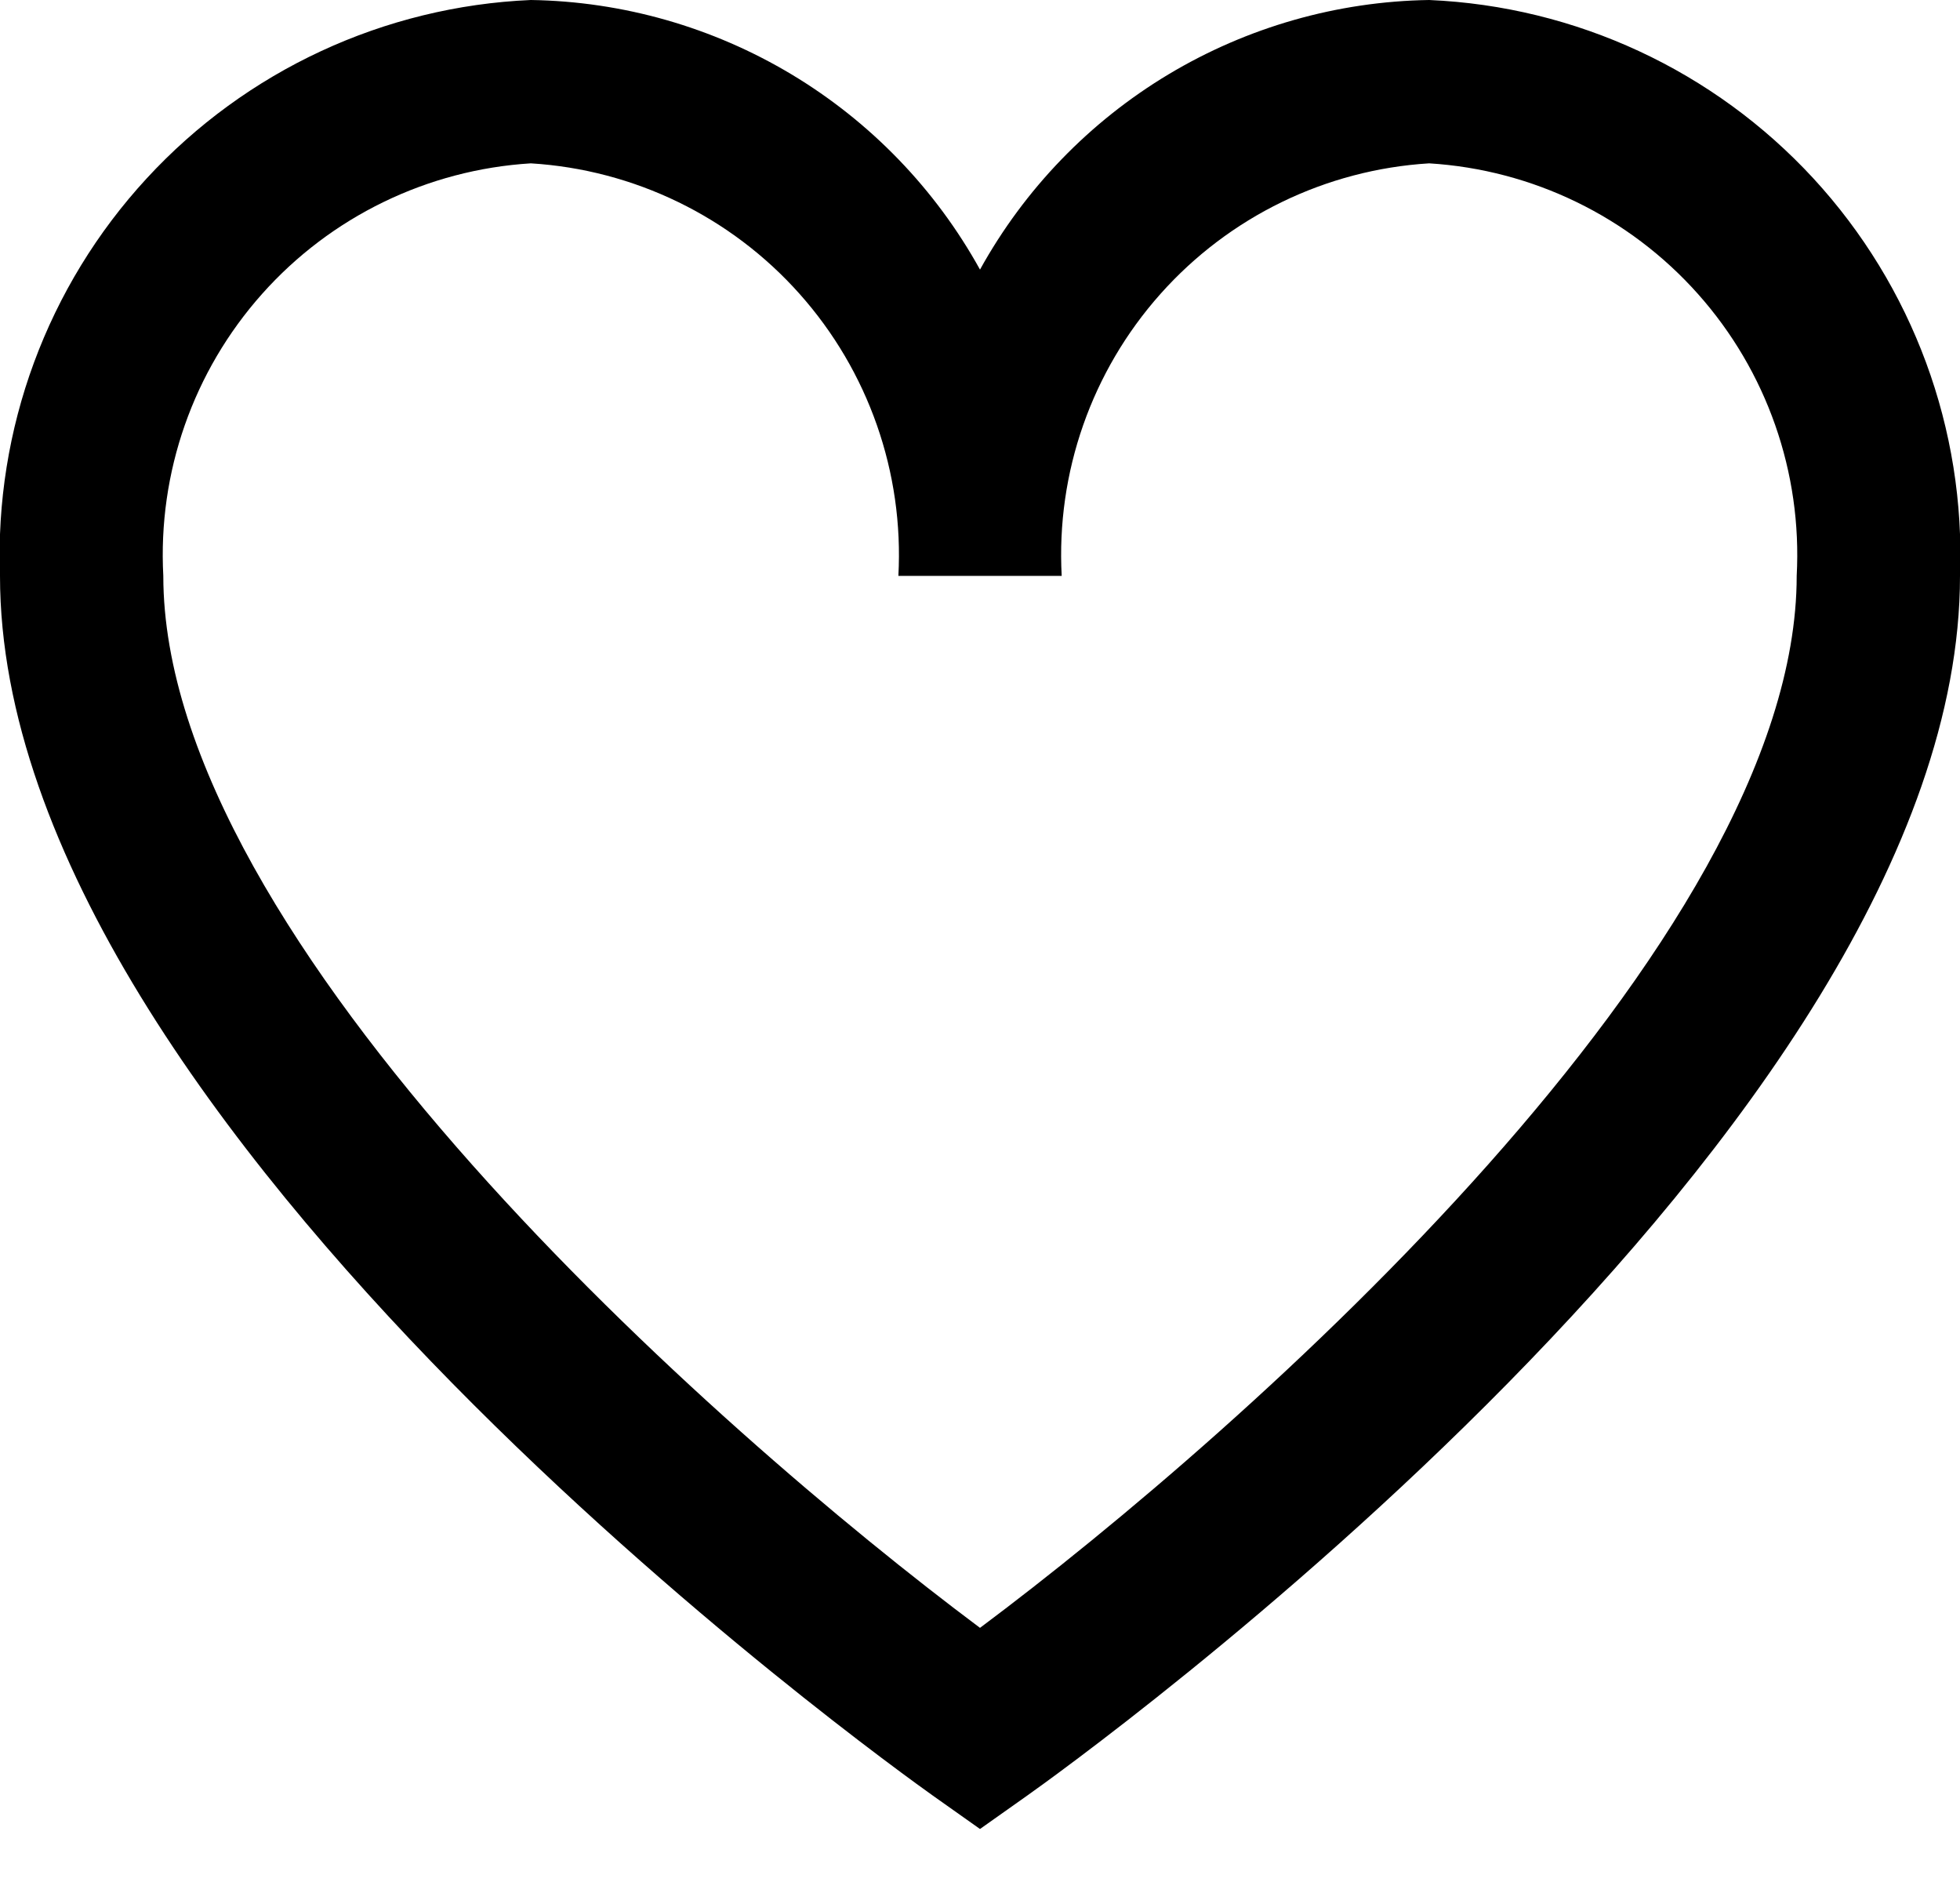
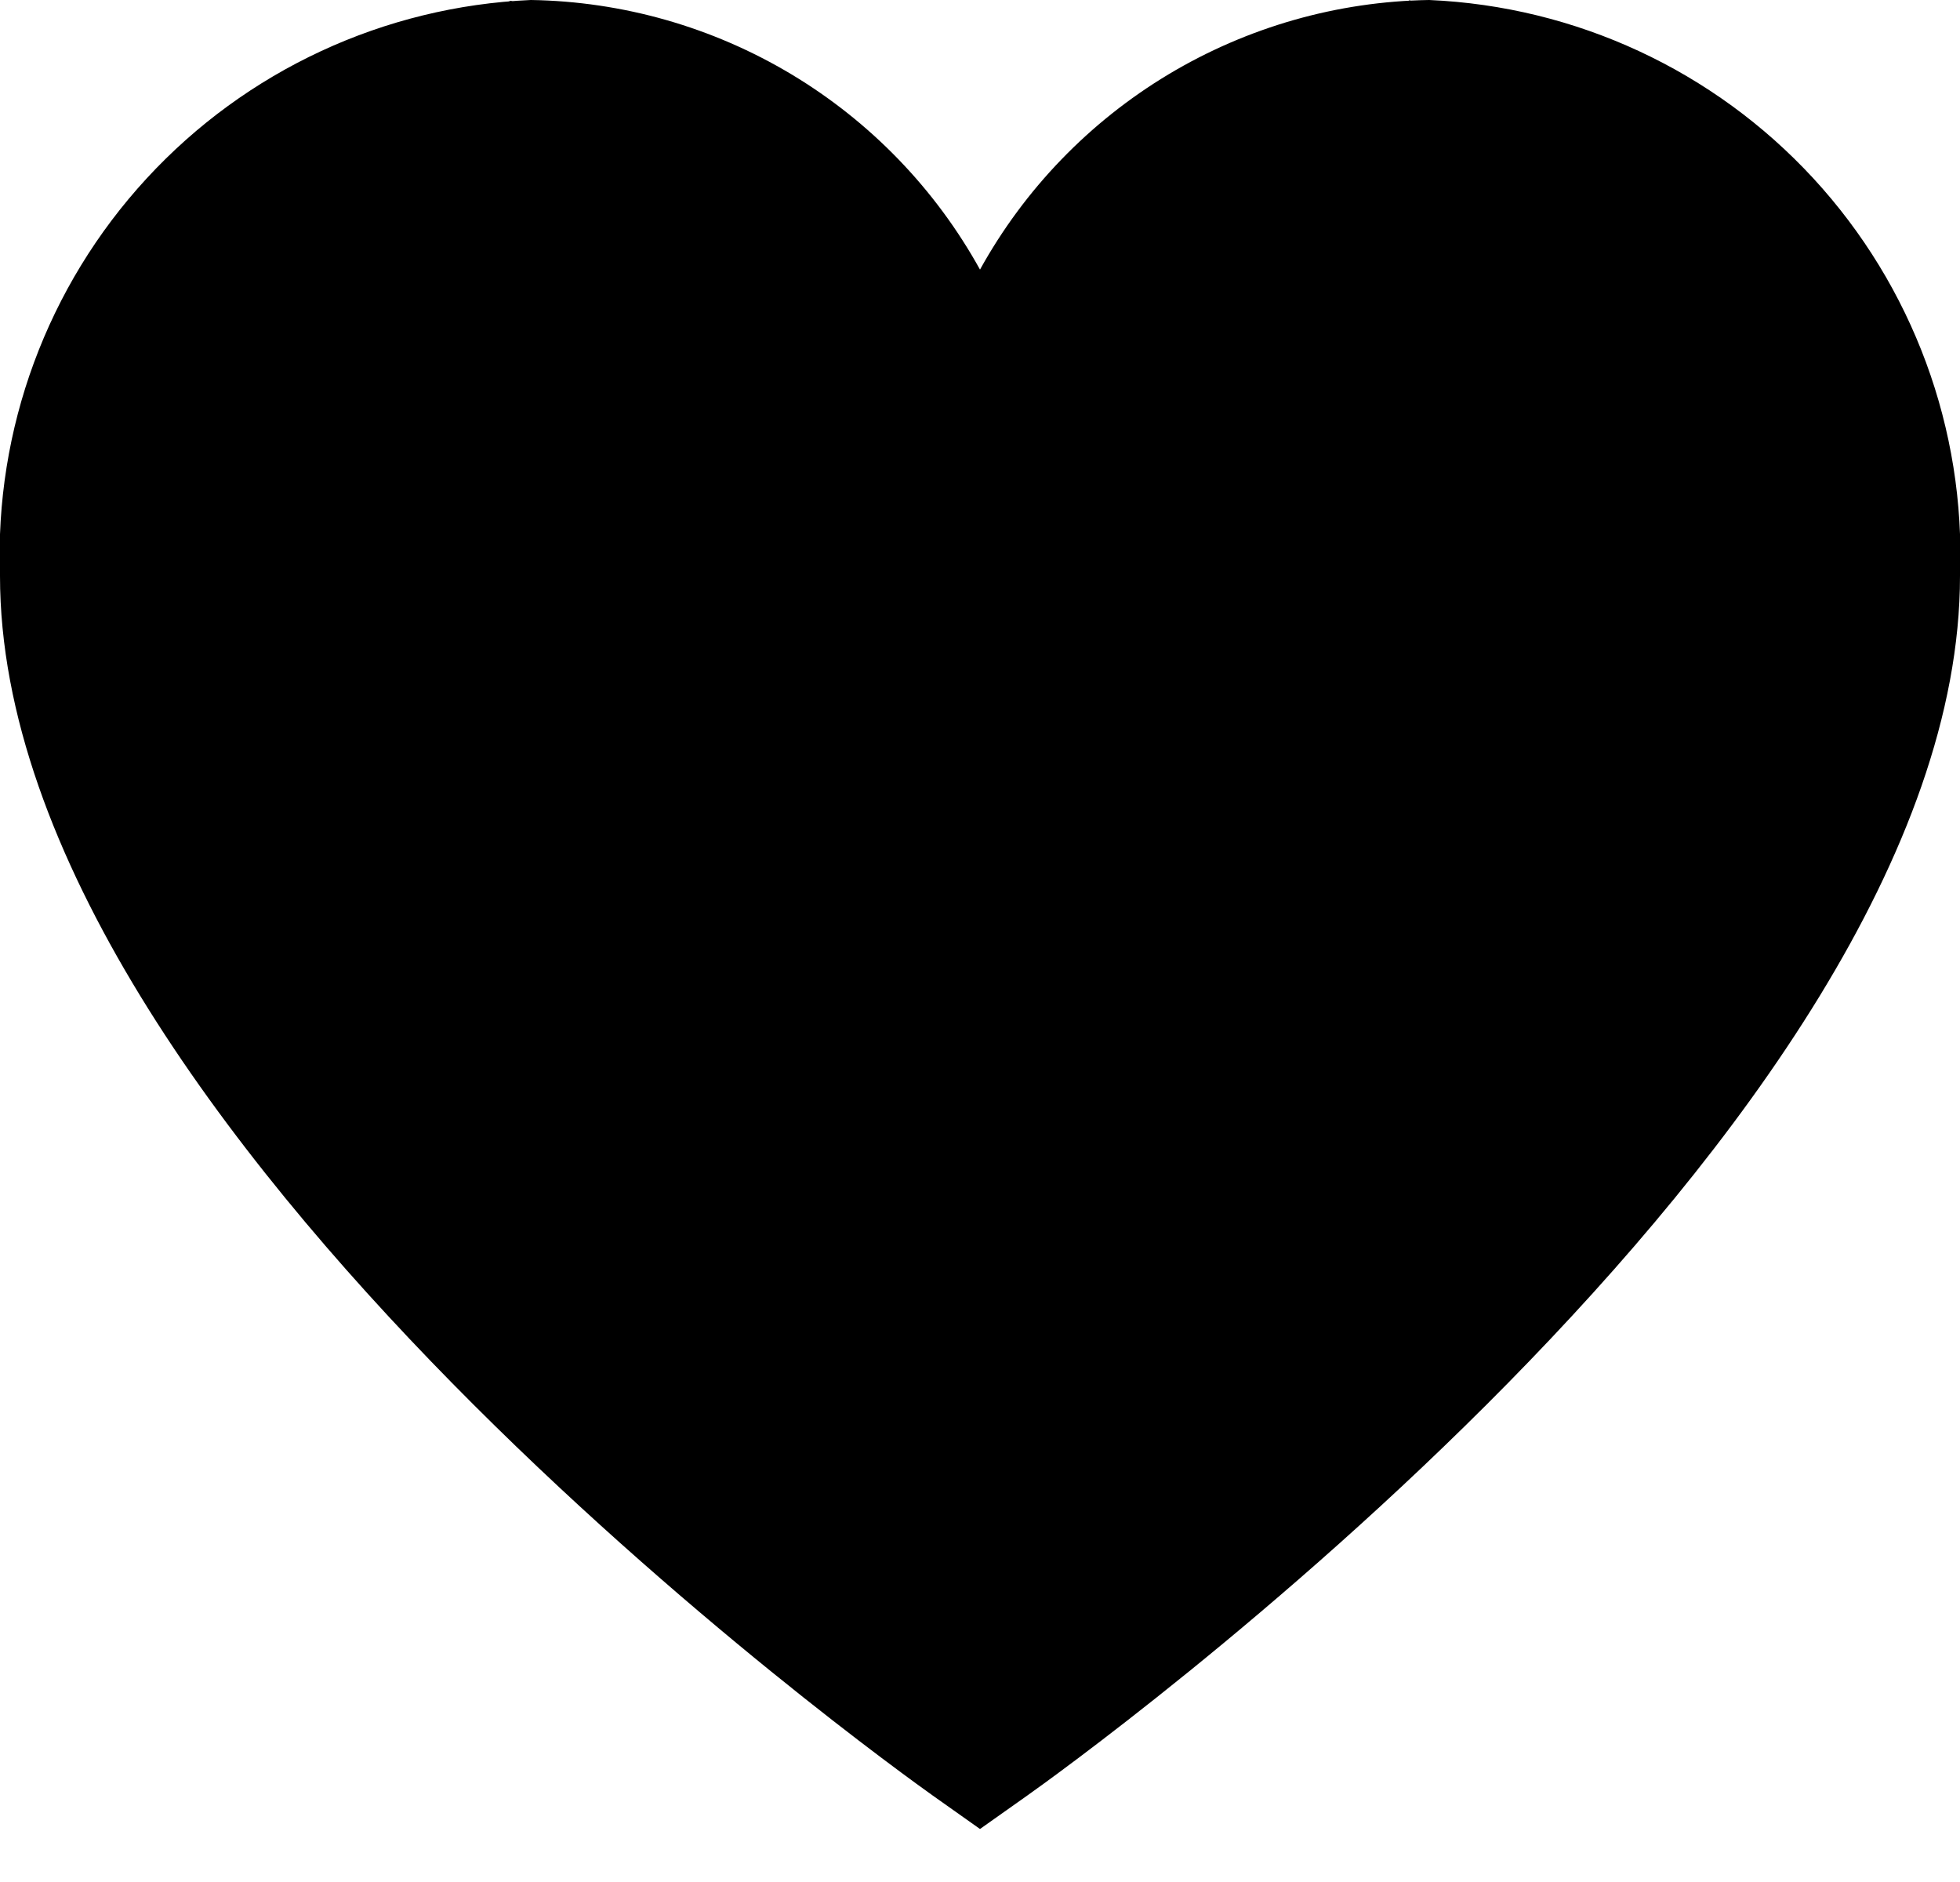
- <svg xmlns="http://www.w3.org/2000/svg" width="25" height="24" viewBox="0 0 25 24" fill="currentColor">
-   <path d="M18.229 0C17.056 0.018 15.909 0.346 14.903 0.949C13.897 1.553 13.068 2.411 12.5 3.438C11.932 2.411 11.103 1.553 10.097 0.949C9.091 0.346 7.944 0.018 6.771 0C4.901 0.081 3.139 0.899 1.871 2.275C0.602 3.651 -0.07 5.473 0 7.344C0 14.401 11.413 22.552 11.898 22.898L12.5 23.324L13.102 22.898C13.588 22.554 25 14.401 25 7.344C25.071 5.473 24.398 3.651 23.13 2.275C21.861 0.899 20.099 0.081 18.229 0ZM12.5 20.759C9.112 18.228 2.083 12.009 2.083 7.344C2.012 6.026 2.465 4.733 3.343 3.748C4.221 2.762 5.454 2.164 6.771 2.083C8.088 2.164 9.321 2.762 10.199 3.748C11.077 4.733 11.53 6.026 11.459 7.344H13.542C13.471 6.026 13.924 4.733 14.802 3.748C15.68 2.762 16.912 2.164 18.229 2.083C19.547 2.164 20.779 2.762 21.657 3.748C22.535 4.733 22.988 6.026 22.917 7.344C22.917 12.011 15.889 18.228 12.5 20.759Z" fill="currentColor" />
+ <svg xmlns="http://www.w3.org/2000/svg" width="25" height="24" viewBox="0 0 25 24" fill="none">
+   <path d="M12.291 6.045C11.237 3.562 10.322 2.125 6.5 0.545C2.502 1.938 0.596 3.065 1 9.045C4.151 14.55 6.871 17.332 12.5 22.045C18.344 17.339 21.433 14.654 23.5 9.045C23.788 5.197 24.436 2.934 18 0.545C14.989 1.924 13.629 3.059 12.655 6.045H12.291Z" fill="currentColor" stroke="currentColor" />
+   <path d="M18.229 0C17.056 0.018 15.909 0.346 14.903 0.949C13.897 1.553 13.068 2.411 12.5 3.438C11.932 2.411 11.103 1.553 10.097 0.949C9.091 0.346 7.944 0.018 6.771 0C4.901 0.081 3.139 0.899 1.871 2.275C0.602 3.651 -0.07 5.473 0 7.344C0 14.401 11.413 22.552 11.898 22.898L12.5 23.324L13.102 22.898C13.588 22.554 25 14.401 25 7.344C25.071 5.473 24.398 3.651 23.13 2.275C21.861 0.899 20.099 0.081 18.229 0V0ZM12.5 20.759C9.112 18.228 2.083 12.009 2.083 7.344C2.012 6.026 2.465 4.733 3.343 3.748C4.221 2.762 5.454 2.164 6.771 2.083C8.088 2.164 9.321 2.762 10.199 3.748C11.077 4.733 11.53 6.026 11.459 7.344H13.542C13.471 6.026 13.924 4.733 14.802 3.748C15.68 2.762 16.912 2.164 18.229 2.083C19.547 2.164 20.779 2.762 21.657 3.748C22.535 4.733 22.988 6.026 22.917 7.344C22.917 12.011 15.889 18.228 12.5 20.759Z" fill="currentColor" />
</svg>
